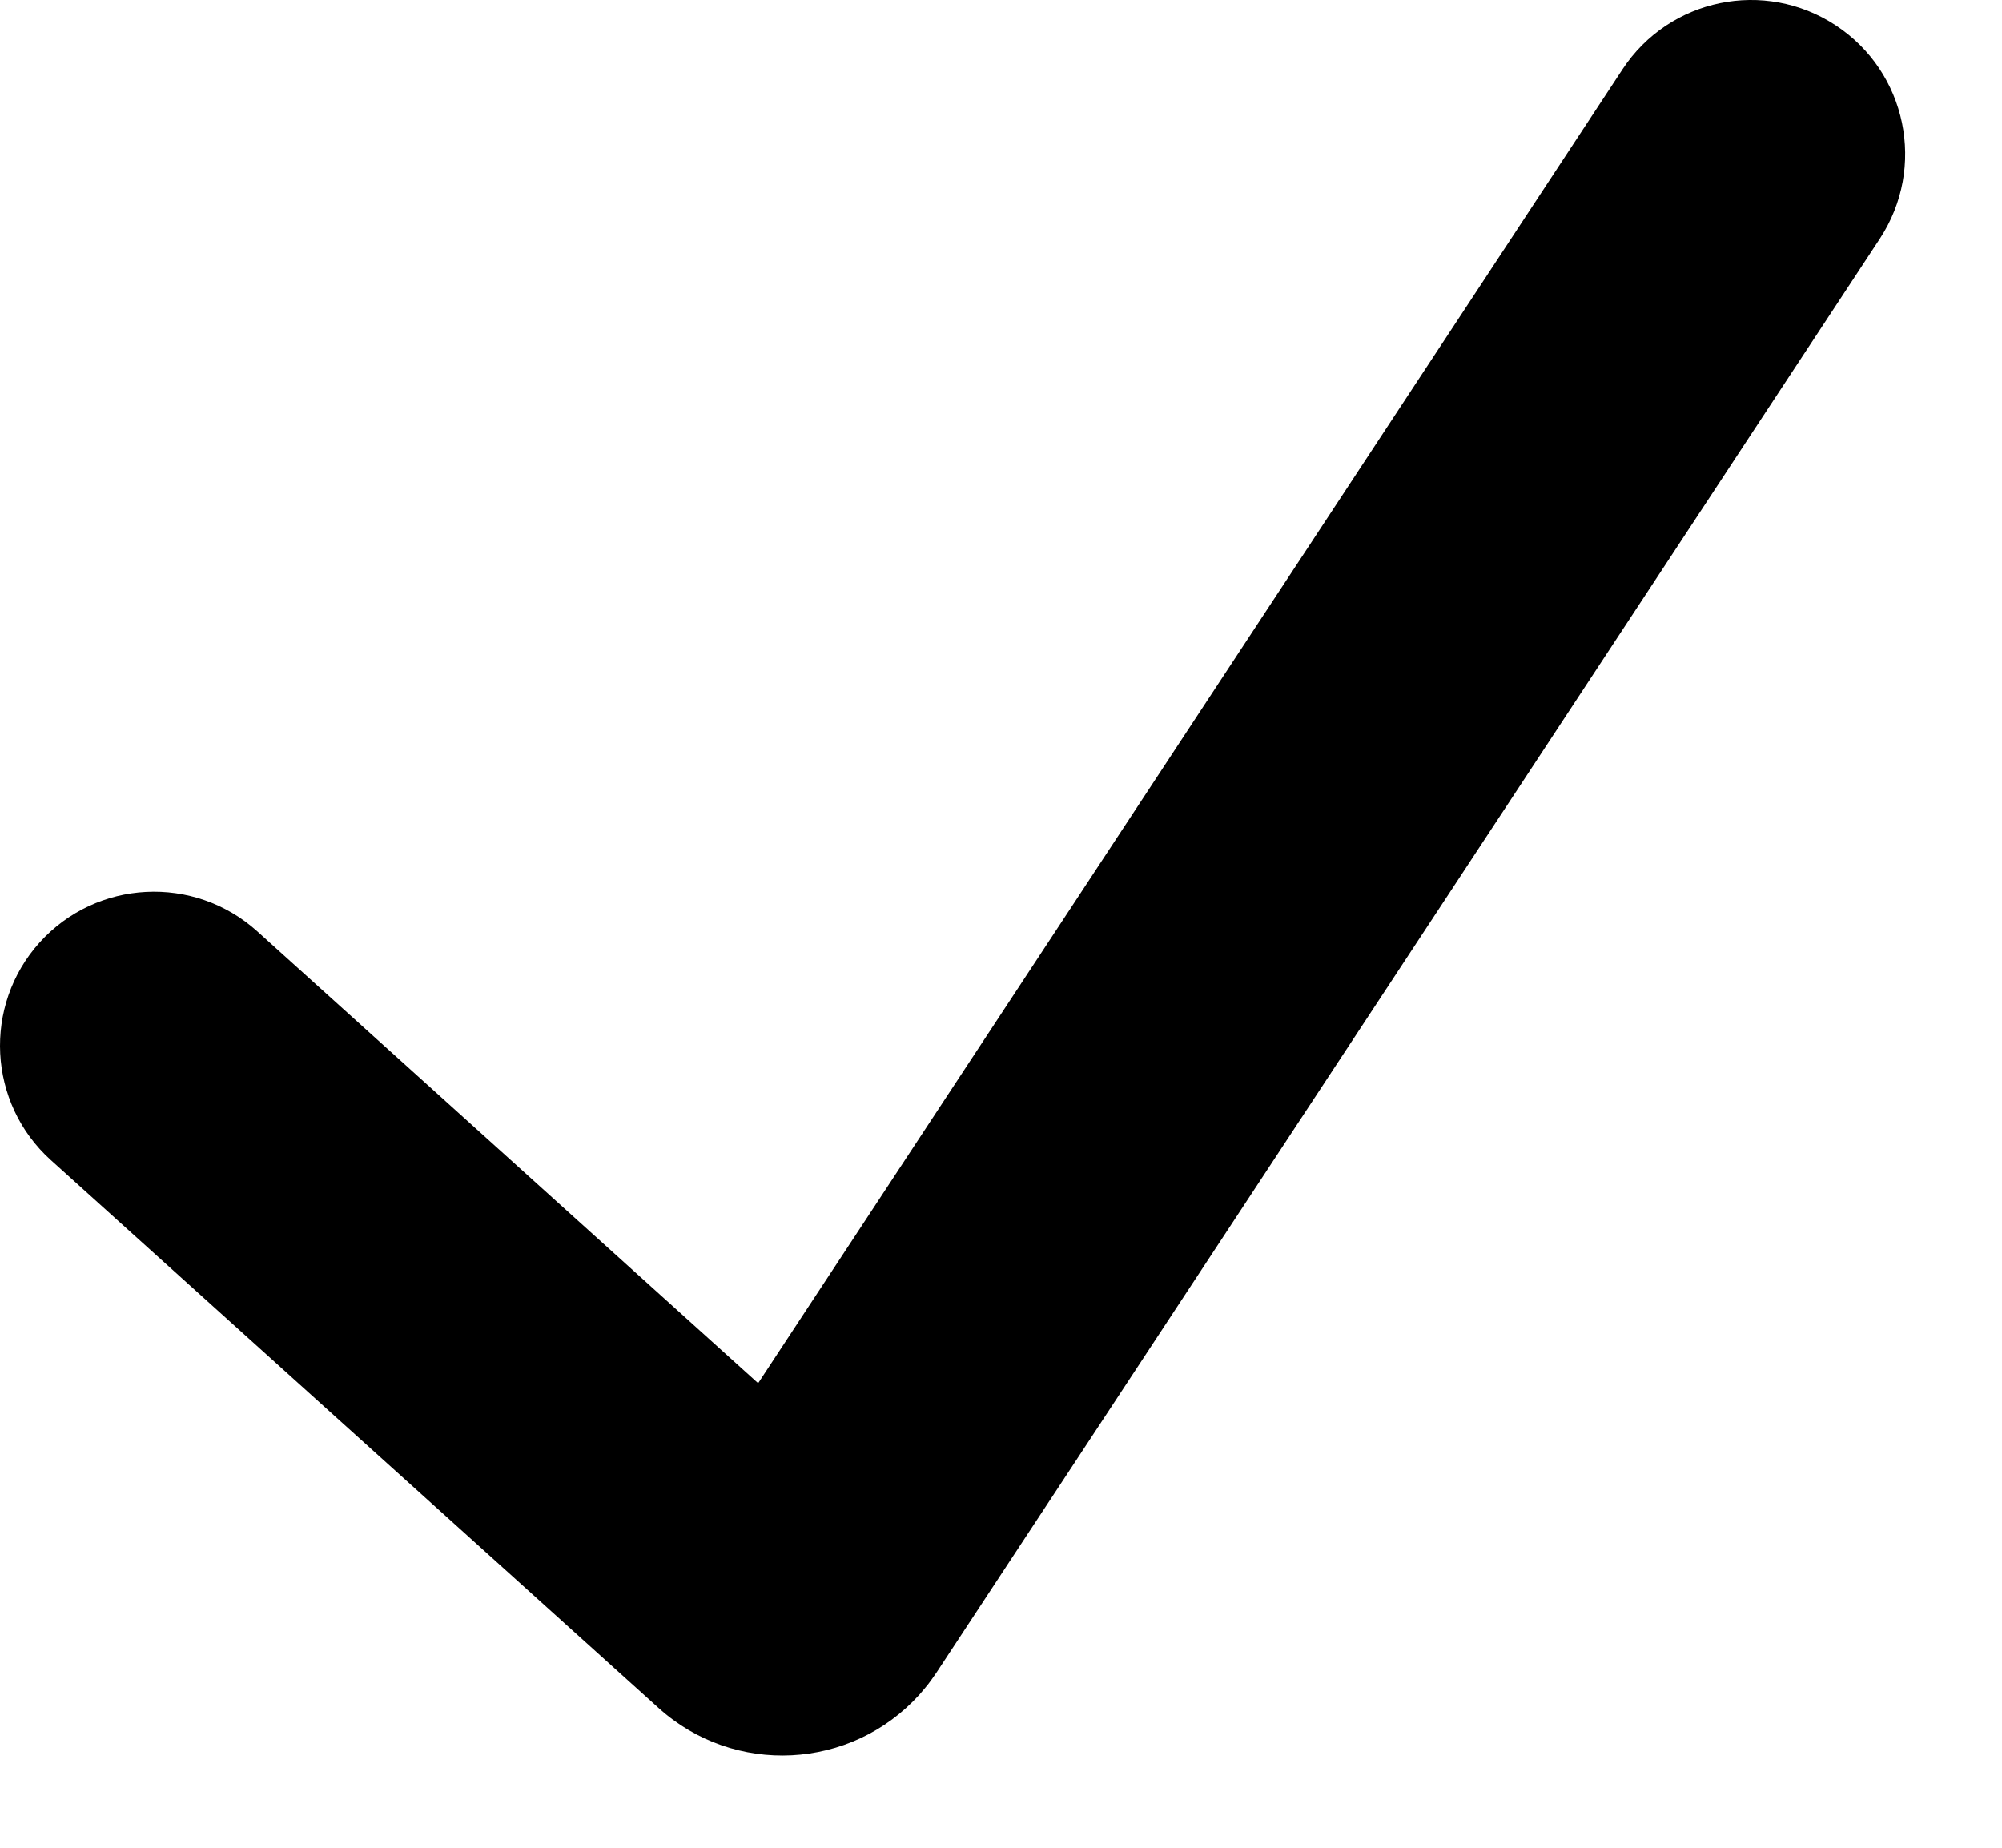
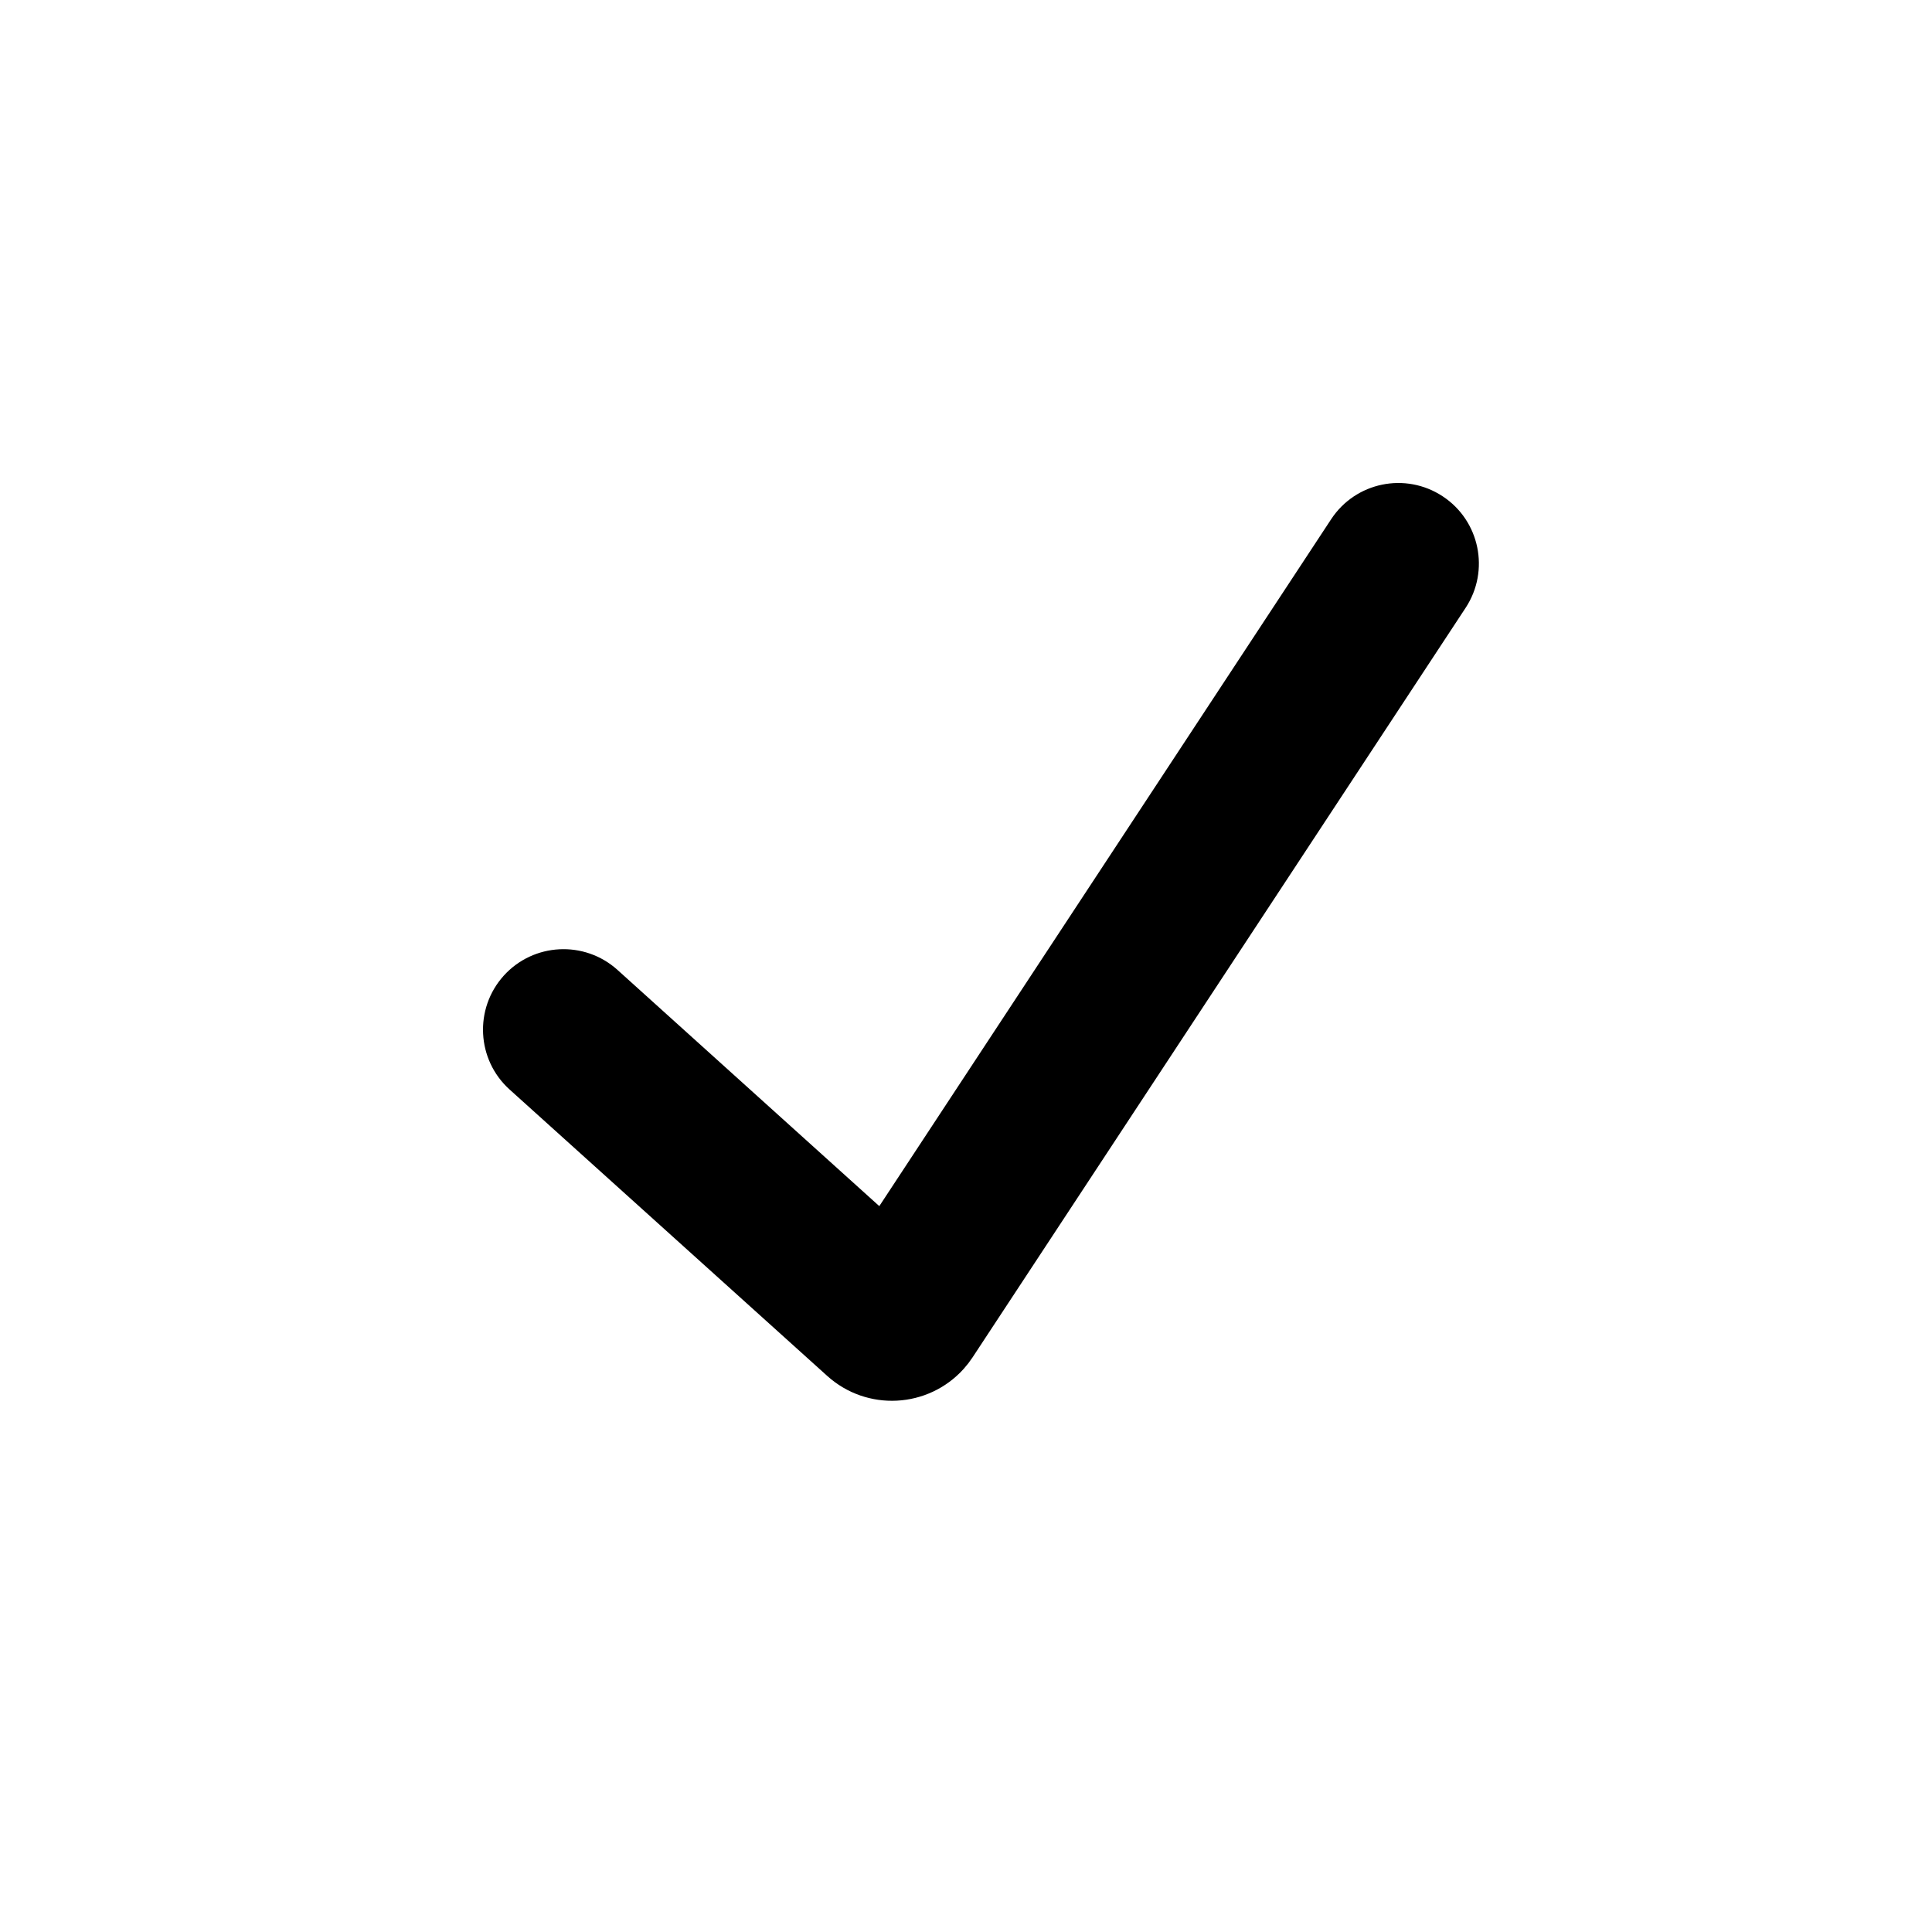
- <svg xmlns="http://www.w3.org/2000/svg" viewBox="0 0 13 12">
-   <path d="M4.923,8.983 L10.536,0.45 C10.839,-0.011 11.459,-0.139 11.921,0.165 C12.382,0.468 12.51,1.088 12.207,1.55 L6.082,10.861 C6.03,10.936 6.03,10.936 5.971,11.005 C5.527,11.497 4.768,11.536 4.276,11.092 L0.33,7.534 C-0.08,7.164 -0.112,6.531 0.257,6.121 C0.627,5.711 1.26,5.679 1.67,6.048 L4.923,8.983 Z" id="path-1" />
+ <svg xmlns="http://www.w3.org/2000/svg" viewBox="0 0 24 24">
+   <path d="M10.923,14.983 L16.536,6.45 C16.839,5.989 17.459,5.861 17.921,6.165 C18.382,6.468 18.51,7.088 18.207,7.55 L12.082,16.861 C12.03,16.936 12.03,16.936 11.971,17.005 C11.527,17.497 10.768,17.536 10.276,17.092 L6.33,13.534 C5.92,13.164 5.888,12.531 6.257,12.121 C6.627,11.711 7.26,11.679 7.67,12.048 L10.923,14.983 Z" id="Mask" />
</svg>
